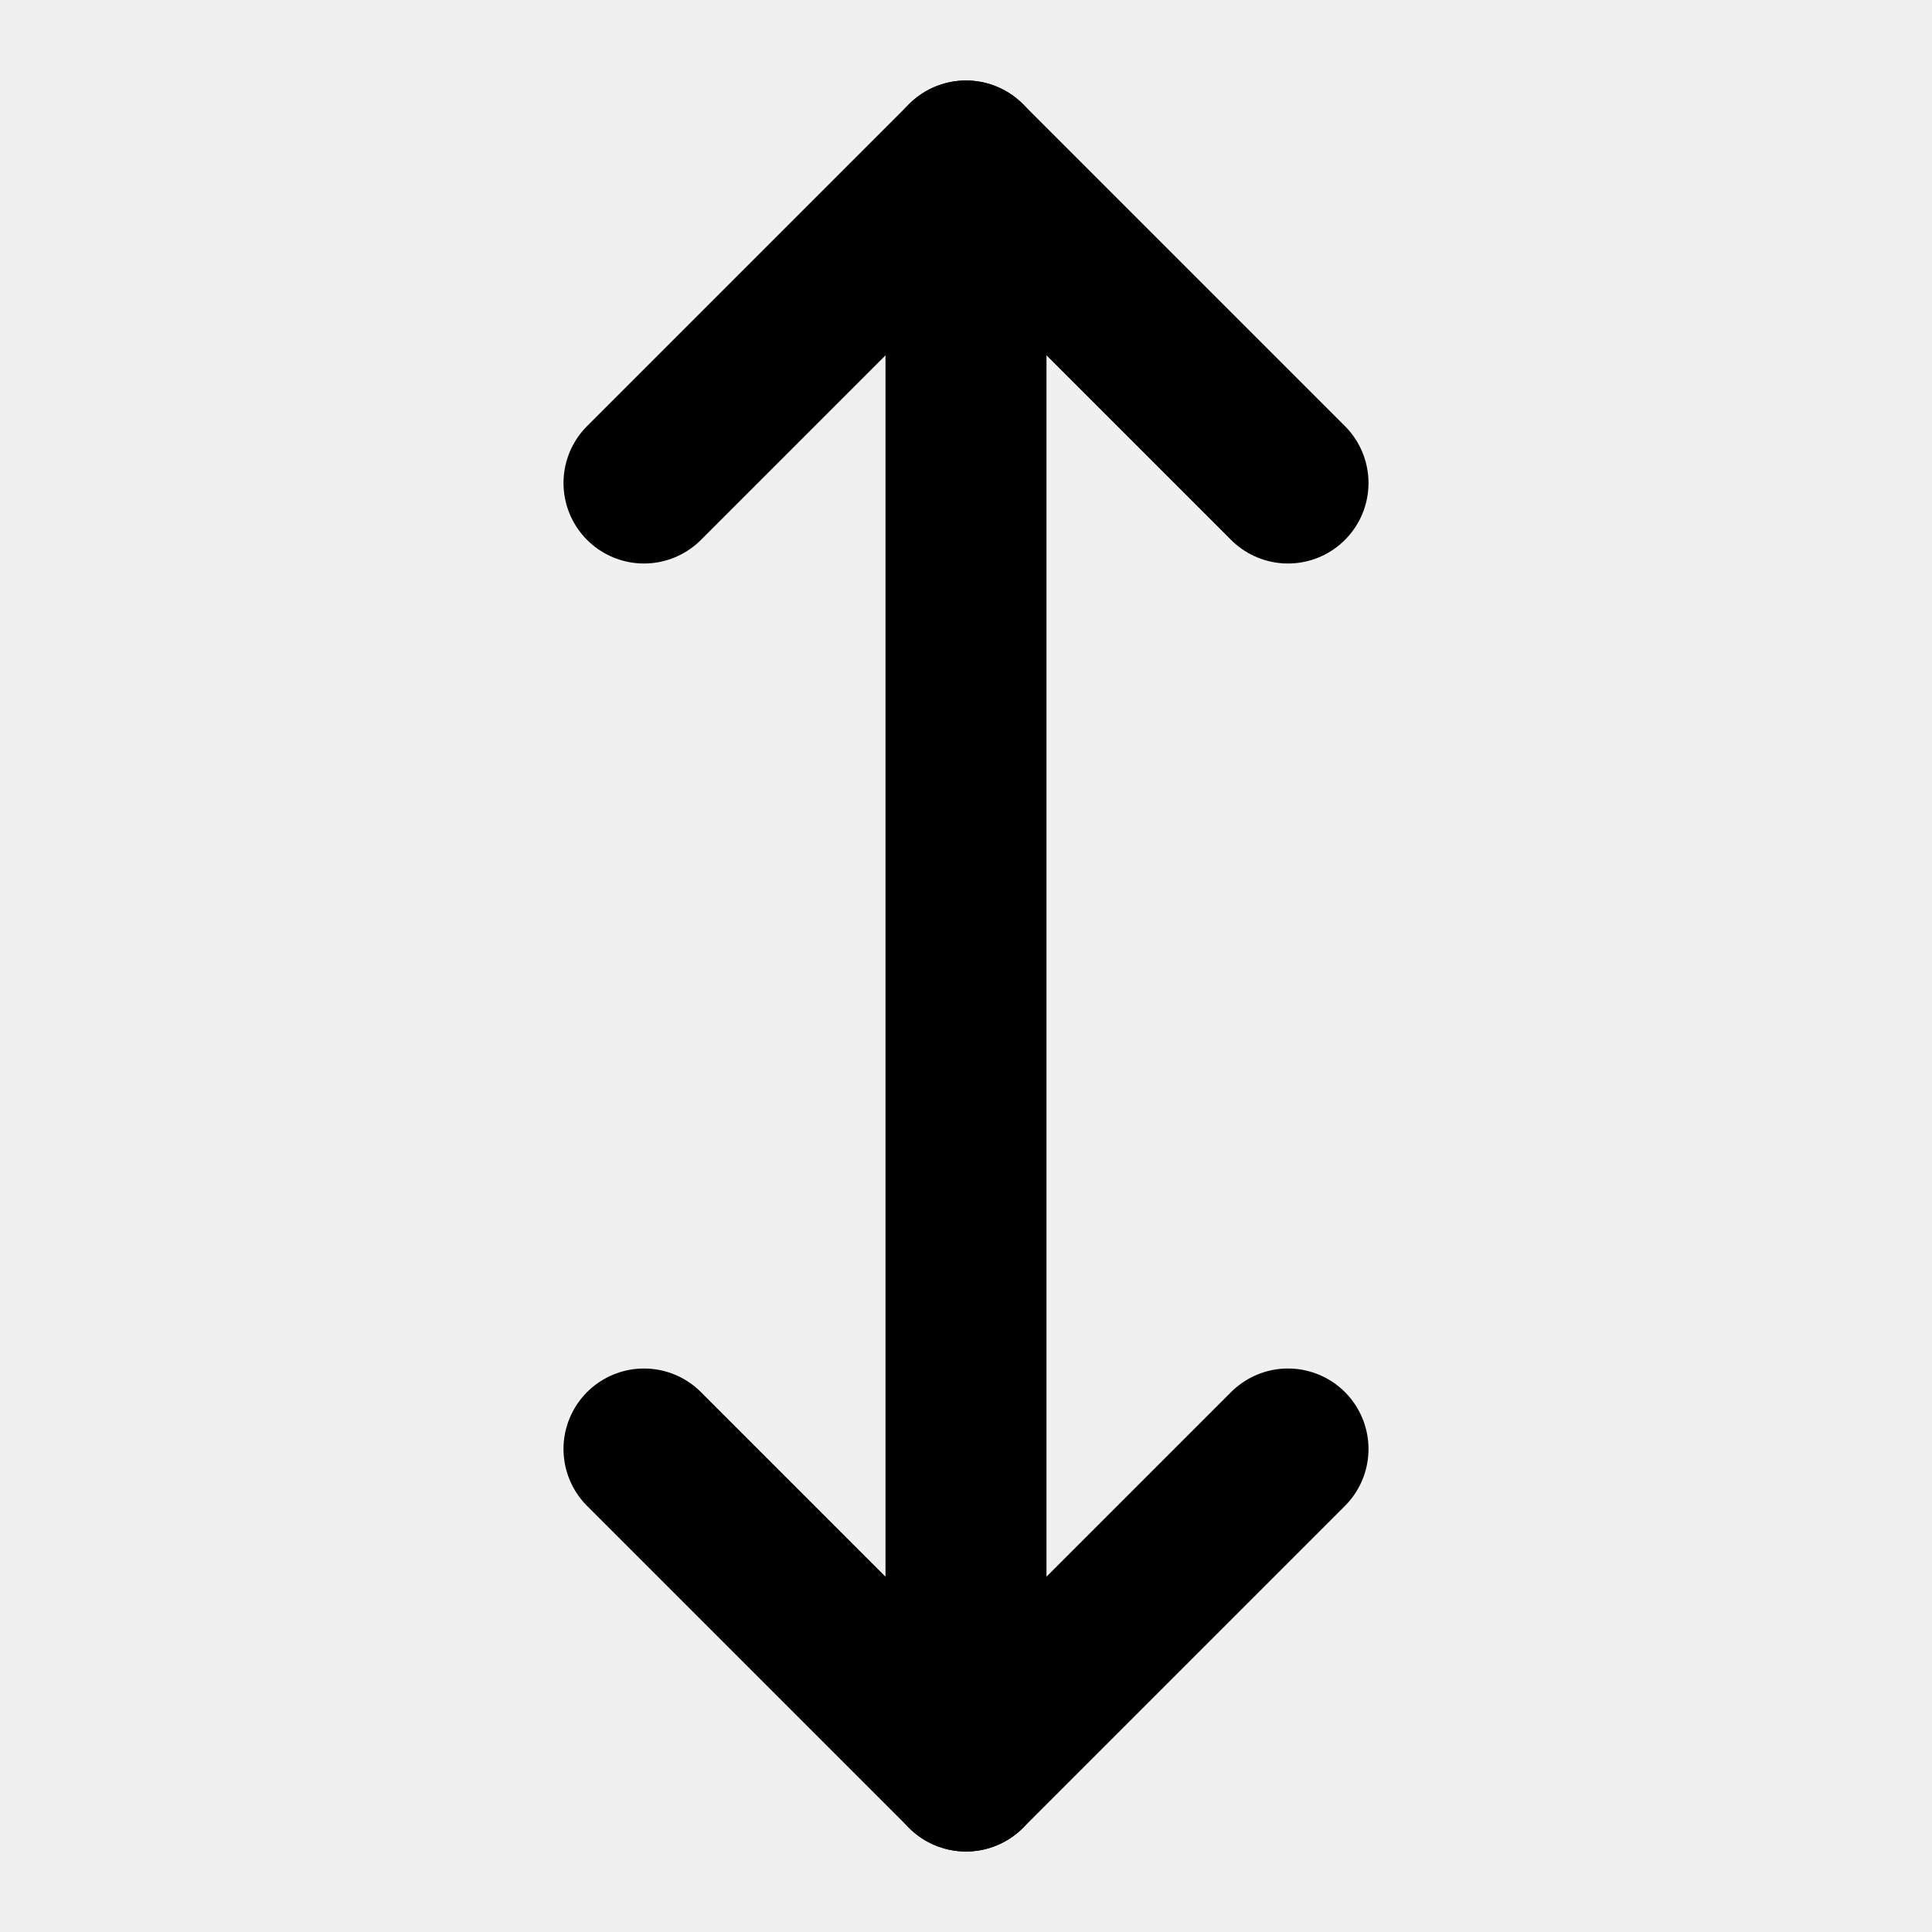
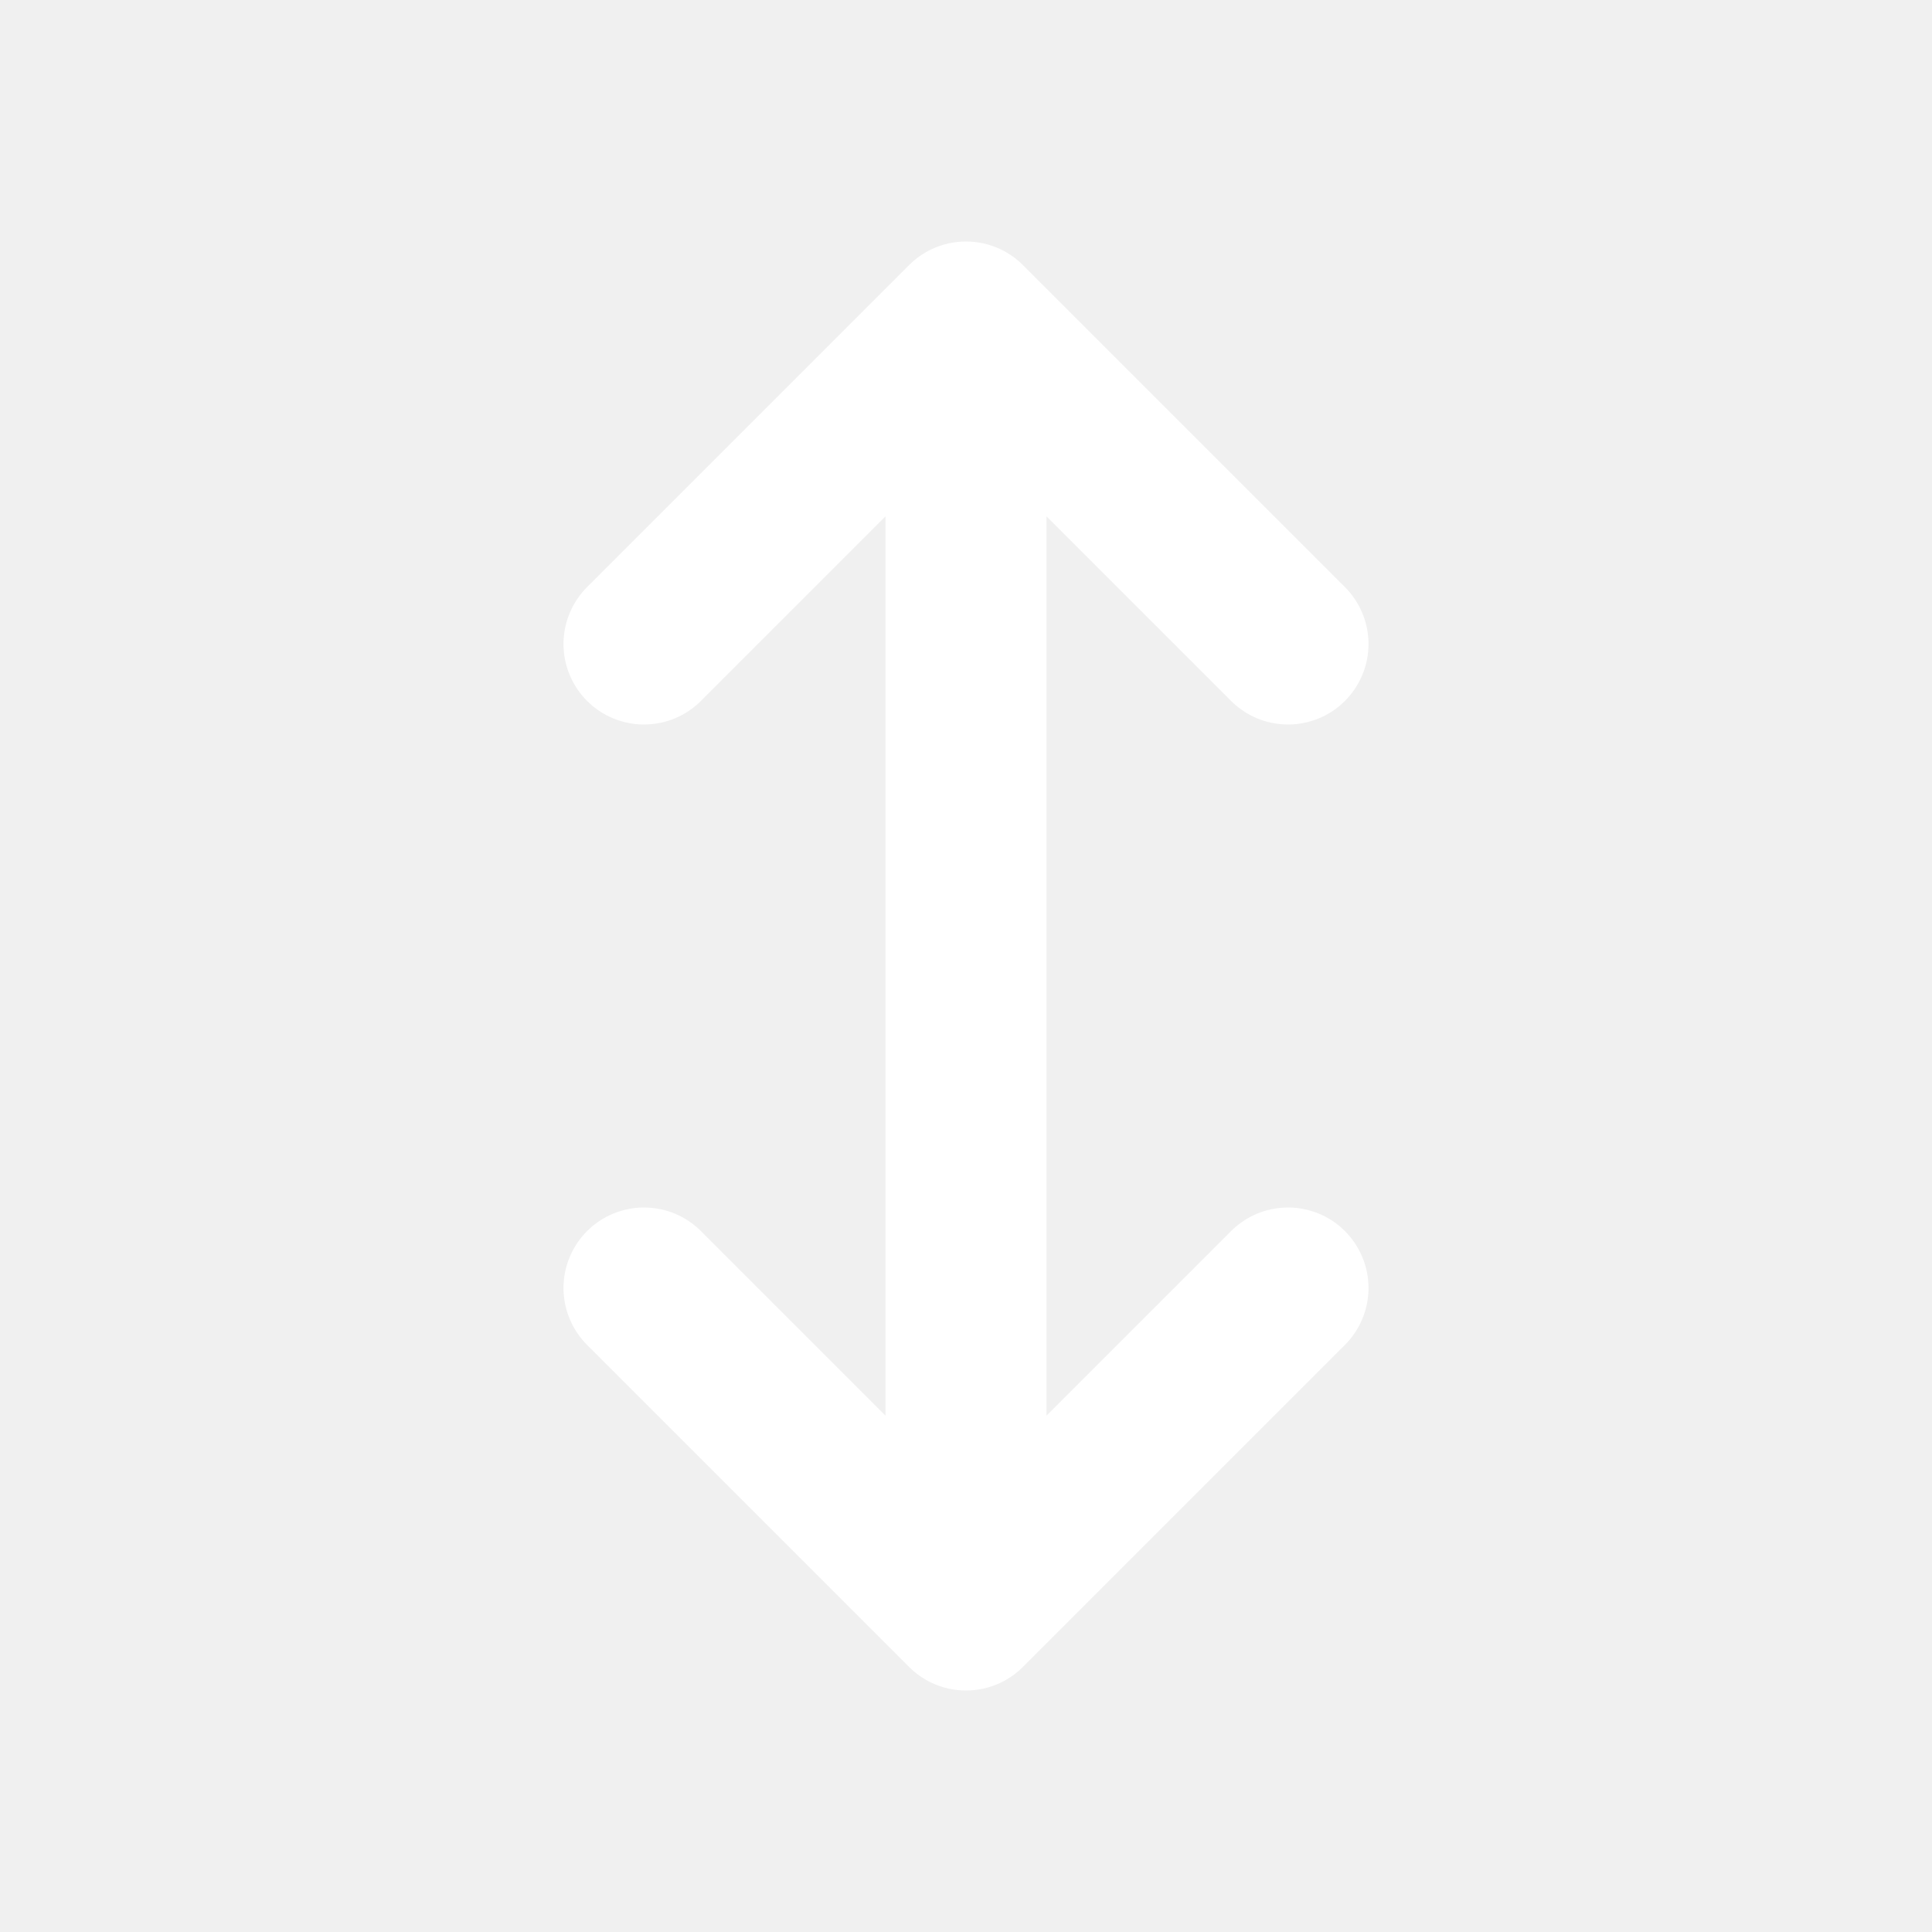
- <svg xmlns="http://www.w3.org/2000/svg" width="24" height="24" viewBox="0 0 24 24" fill="none" stroke="currentColor" stroke-width="2" stroke-linecap="round" stroke-linejoin="round" class="lucide lucide-move-vertical">
-   <path d="M12 2v20" />
-   <path d="m8 18 4 4 4-4" />
-   <path d="m8 6 4-4 4 4" />
+ <svg xmlns="http://www.w3.org/2000/svg" width="24" height="24" viewBox="0 0 24 24" fill="none" stroke="white" stroke-width="2" stroke-linecap="round" stroke-linejoin="round">
+   <path d="M12 4v16M8 8l4-4 4 4M8 16l4 4 4-4" />
</svg>
